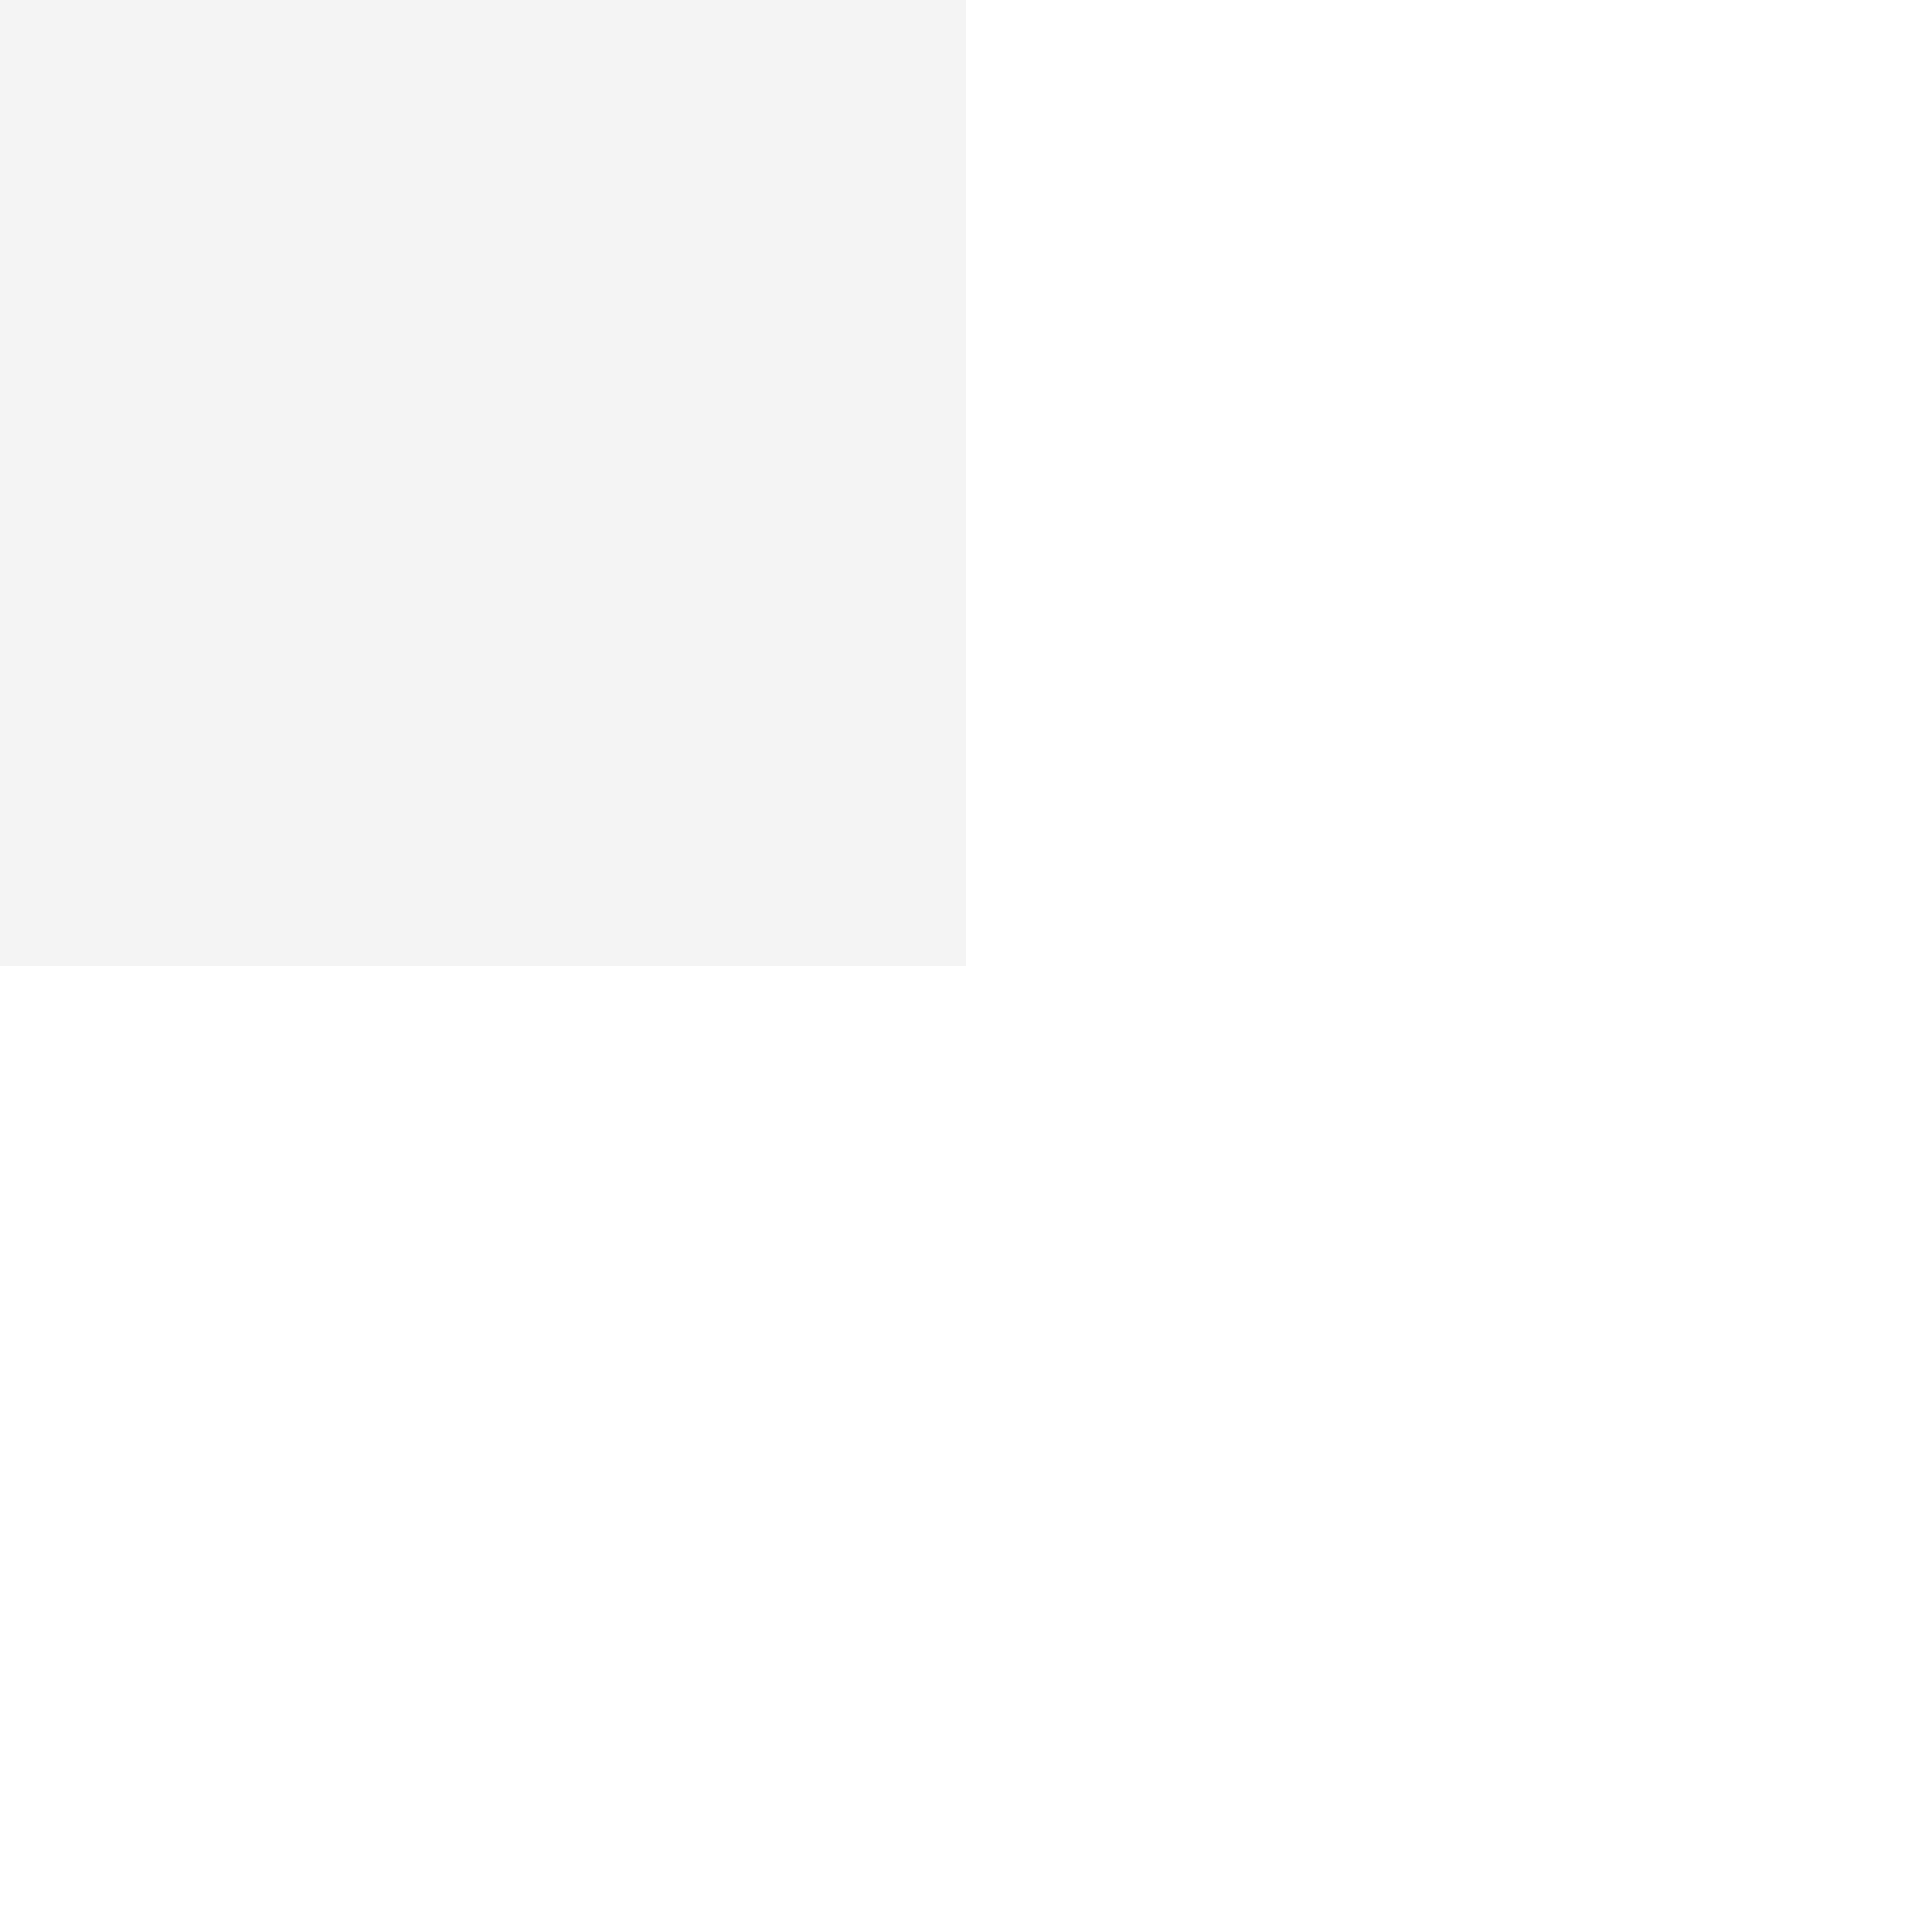
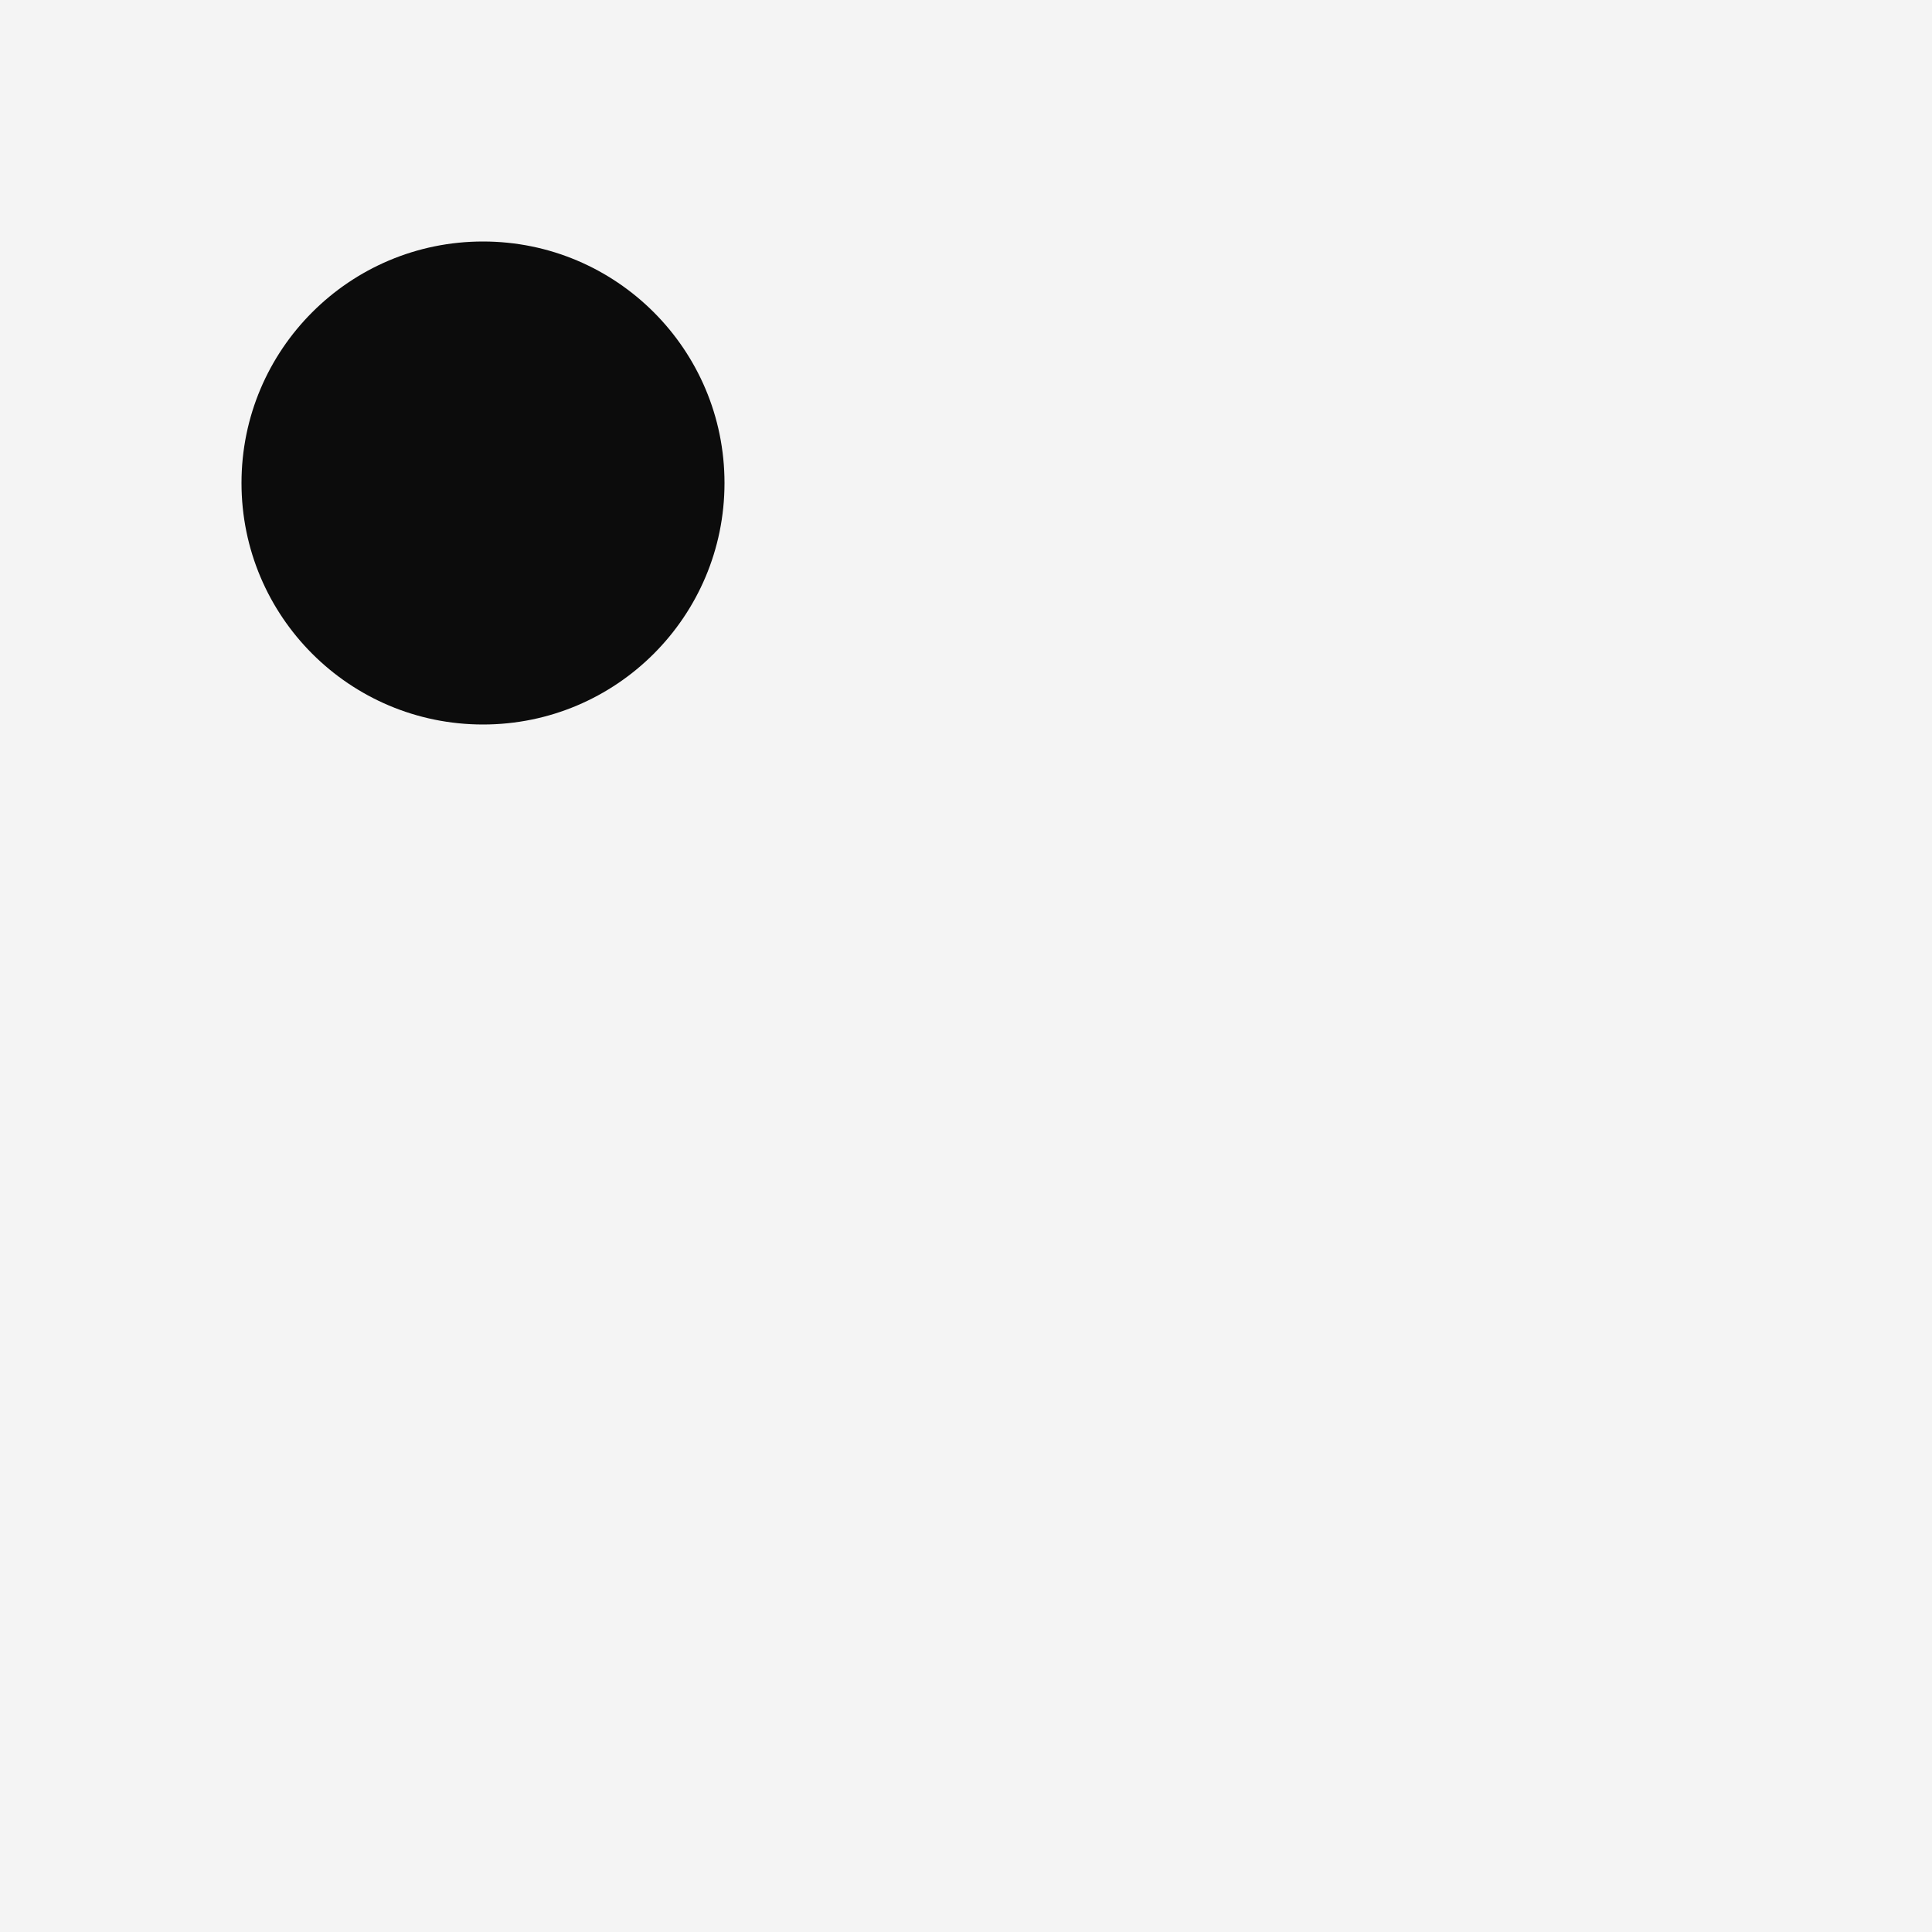
<svg xmlns="http://www.w3.org/2000/svg" version="1.1" baseProfile="full" width="32" height="32" viewbox="0 0 32 32">
+   <rect width="32" height="32" fill="rgb(244, 244, 244)" />
  <path d="M 16 16" />
-   <rect width="16" height="16" fill="rgb(244, 244, 244)" />
+   <circle cx="8" cy="8" r="4" fill="rgb(12, 12, 12)" />
</svg>
